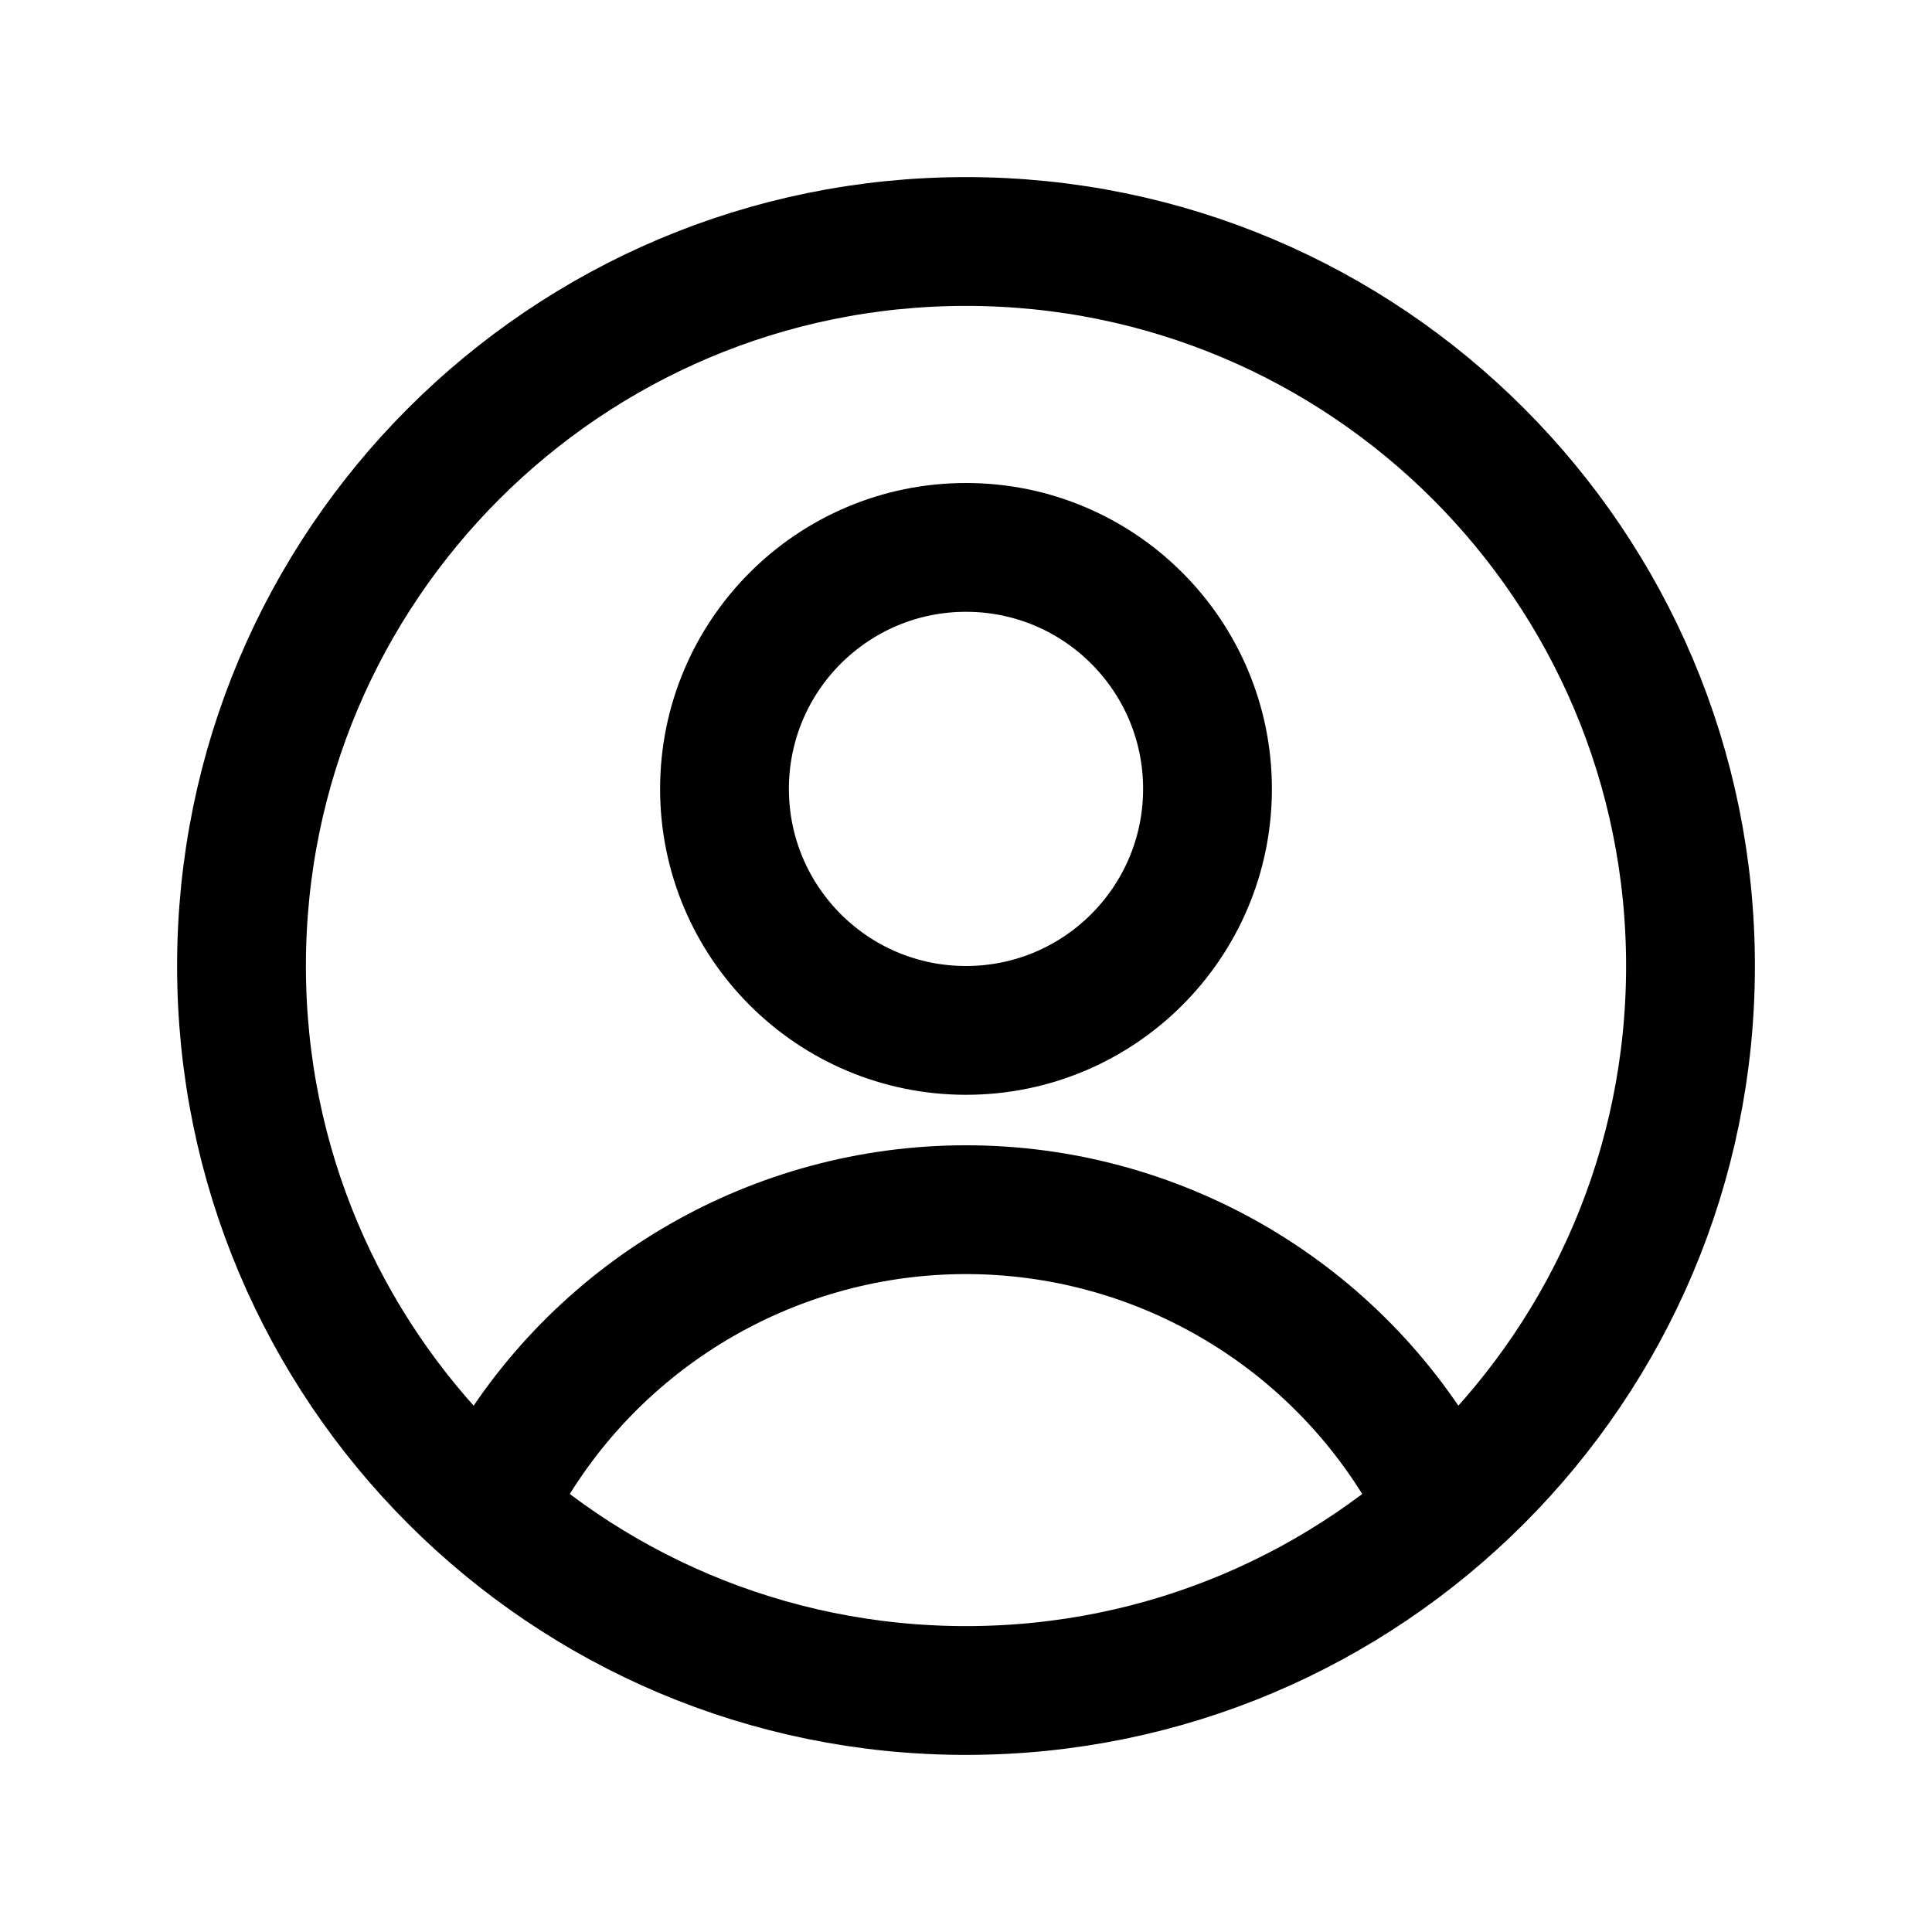
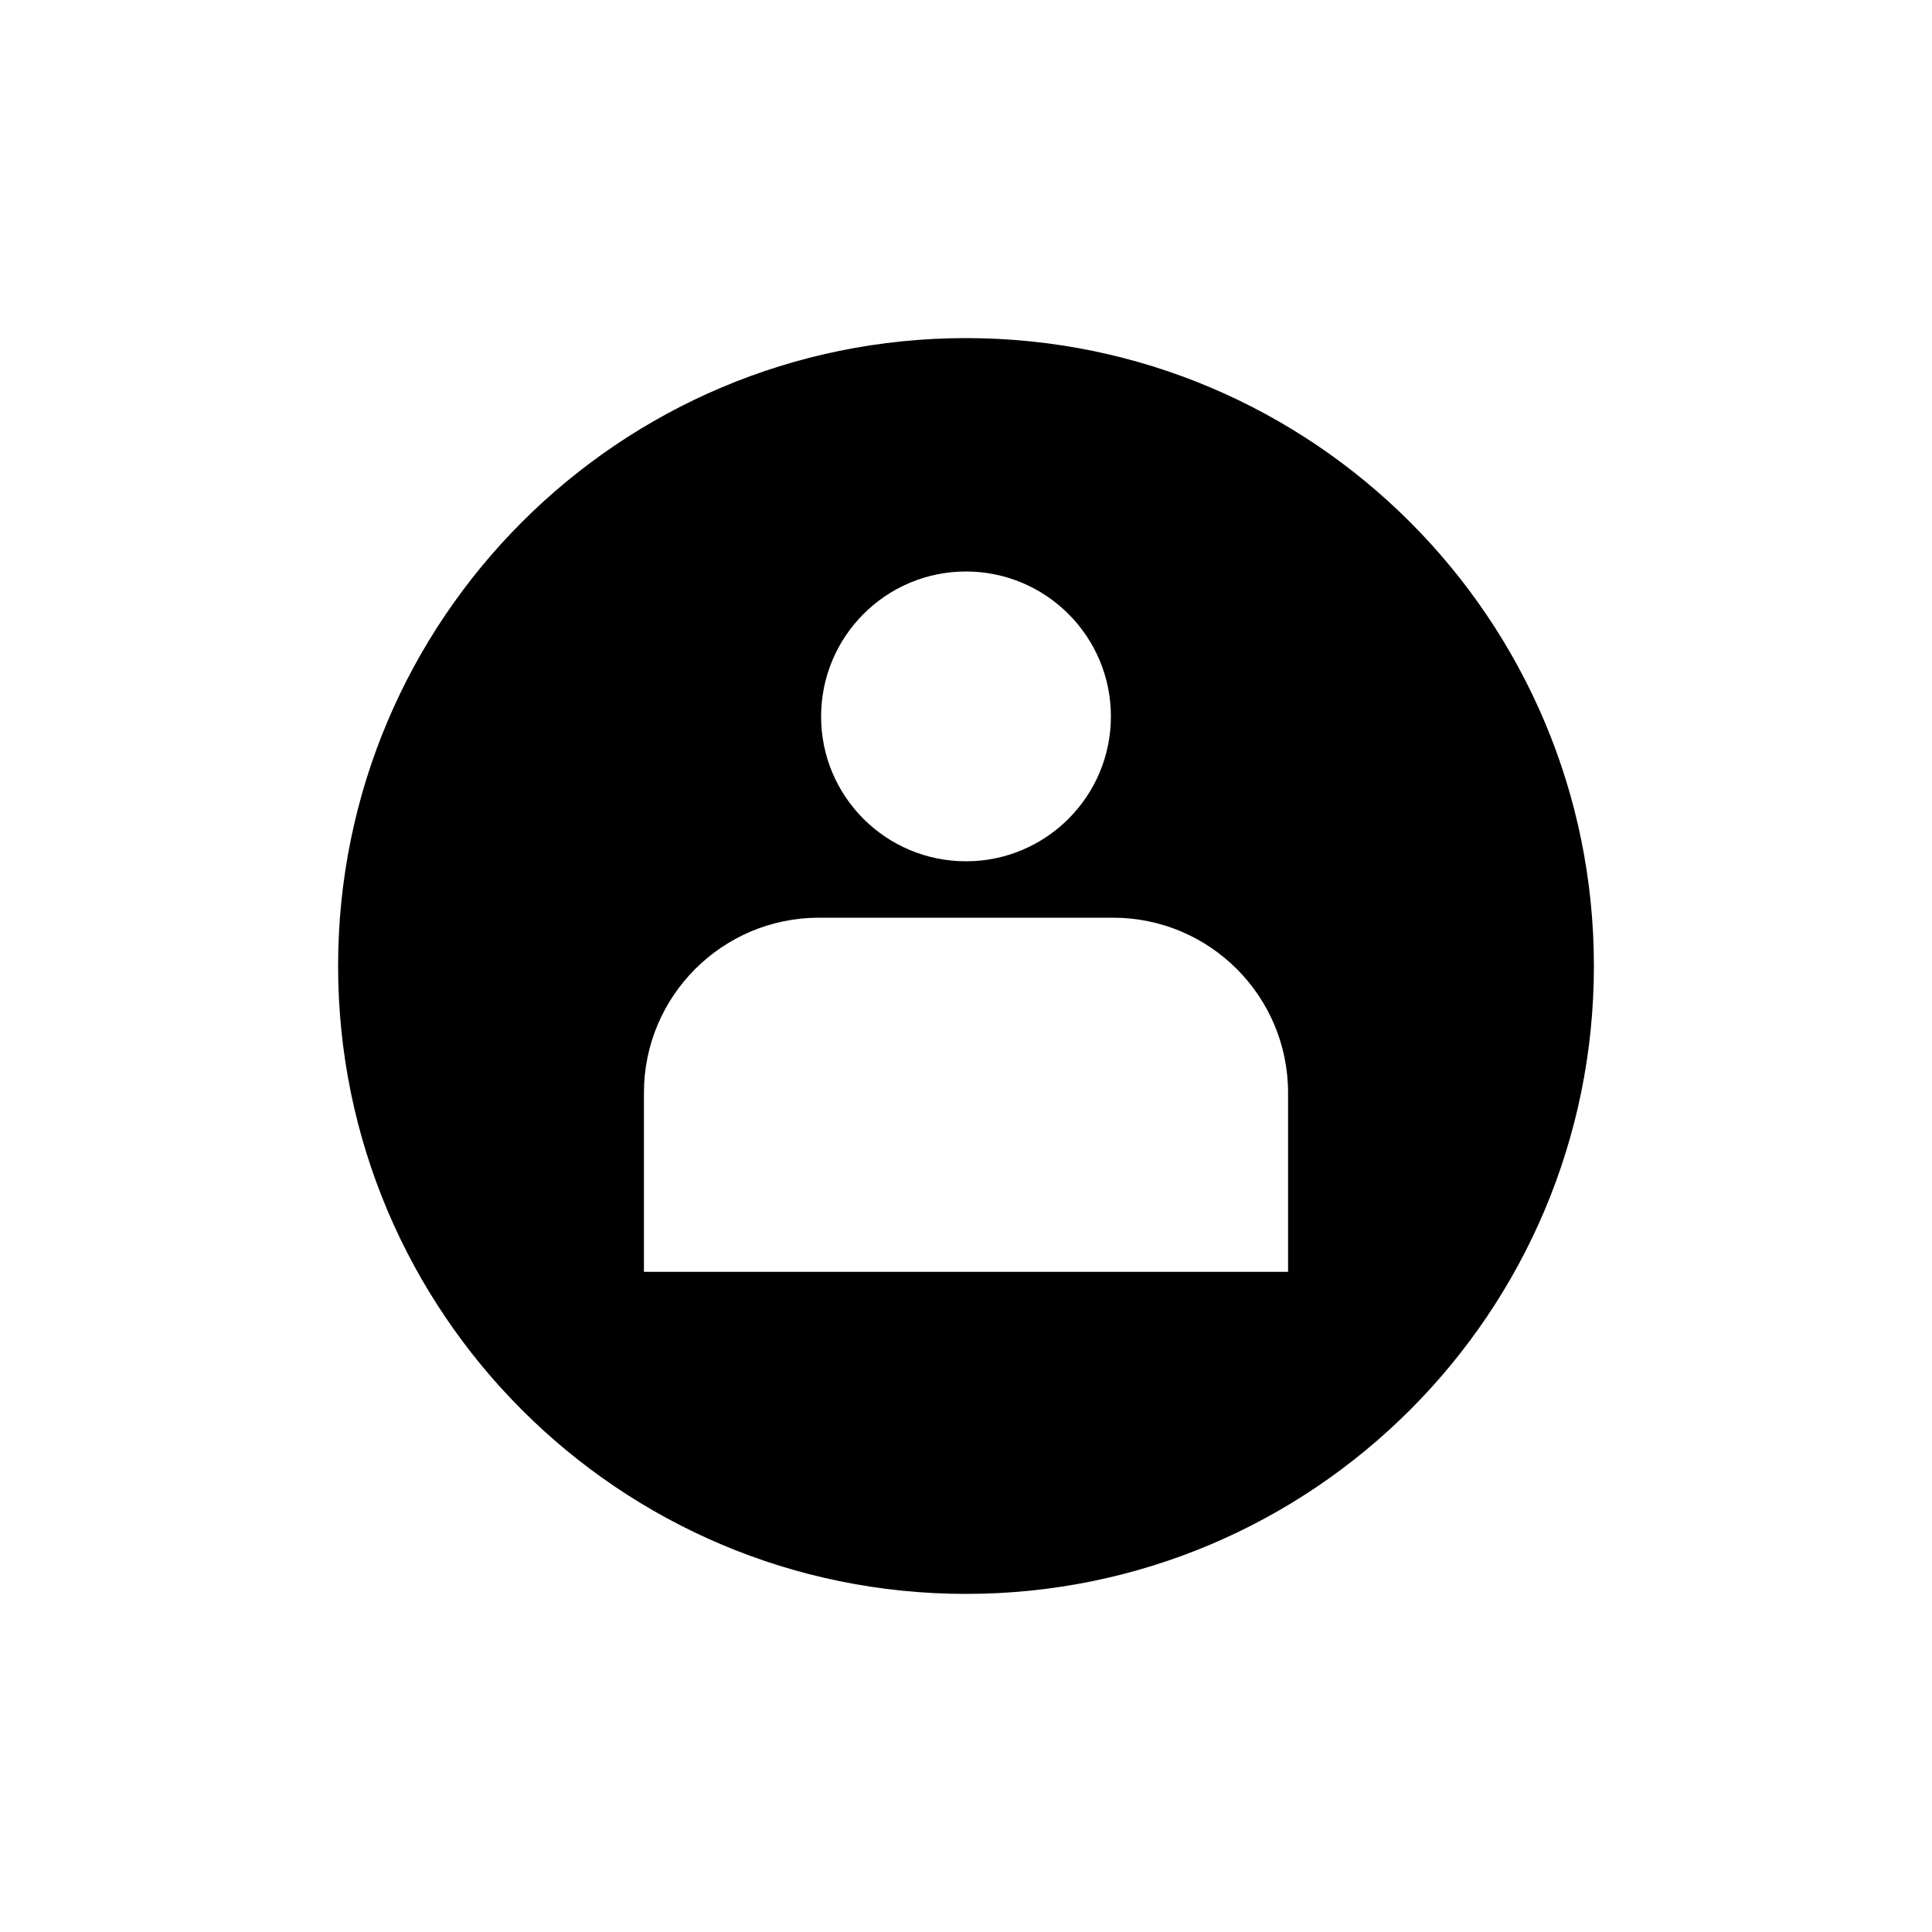
- <svg xmlns="http://www.w3.org/2000/svg" viewBox="0 0 24 24" width="24" height="24" fill="none" stroke="currentColor" stroke-width="1.6" stroke-linecap="round" stroke-linejoin="round">
-   <circle cx="12" cy="12" r="9" />
-   <circle cx="12" cy="9.8" r="3" />
-   <path d="M6.3 18.3a6.6 6.6 0 0 1 11.4 0" />
+ <svg xmlns="http://www.w3.org/2000/svg" viewBox="0 0 1024 1024" width="24" height="24">
+   <path d="M512 179.2C695.8 179.2 844.8 328.2 844.8 512C844.8 695.8 695.8 844.8 512 844.8C328.2 844.8 179.2 695.8 179.2 512C179.2 328.2 328.2 179.2 512 179.2M512.1 302.9L512.1 302.9L512.1 302.9L512 302.9C469.6 302.9 435.2 337.3 435.2 379.8L435.2 379.8L435.2 379.8C435.2 422.2 469.6 456.5 512 456.5C554.4 456.5 588.8 422.1 588.8 379.7C588.8 337.4 554.5 303 512.1 302.9M682.7 674.1L682.7 579.2C682.7 527.9 641.1 486.4 589.9 486.4L589.9 486.4L434.1 486.4L434.1 486.4C382.9 486.4 341.3 527.9 341.3 579.2L341.3 674.1" />
</svg>
